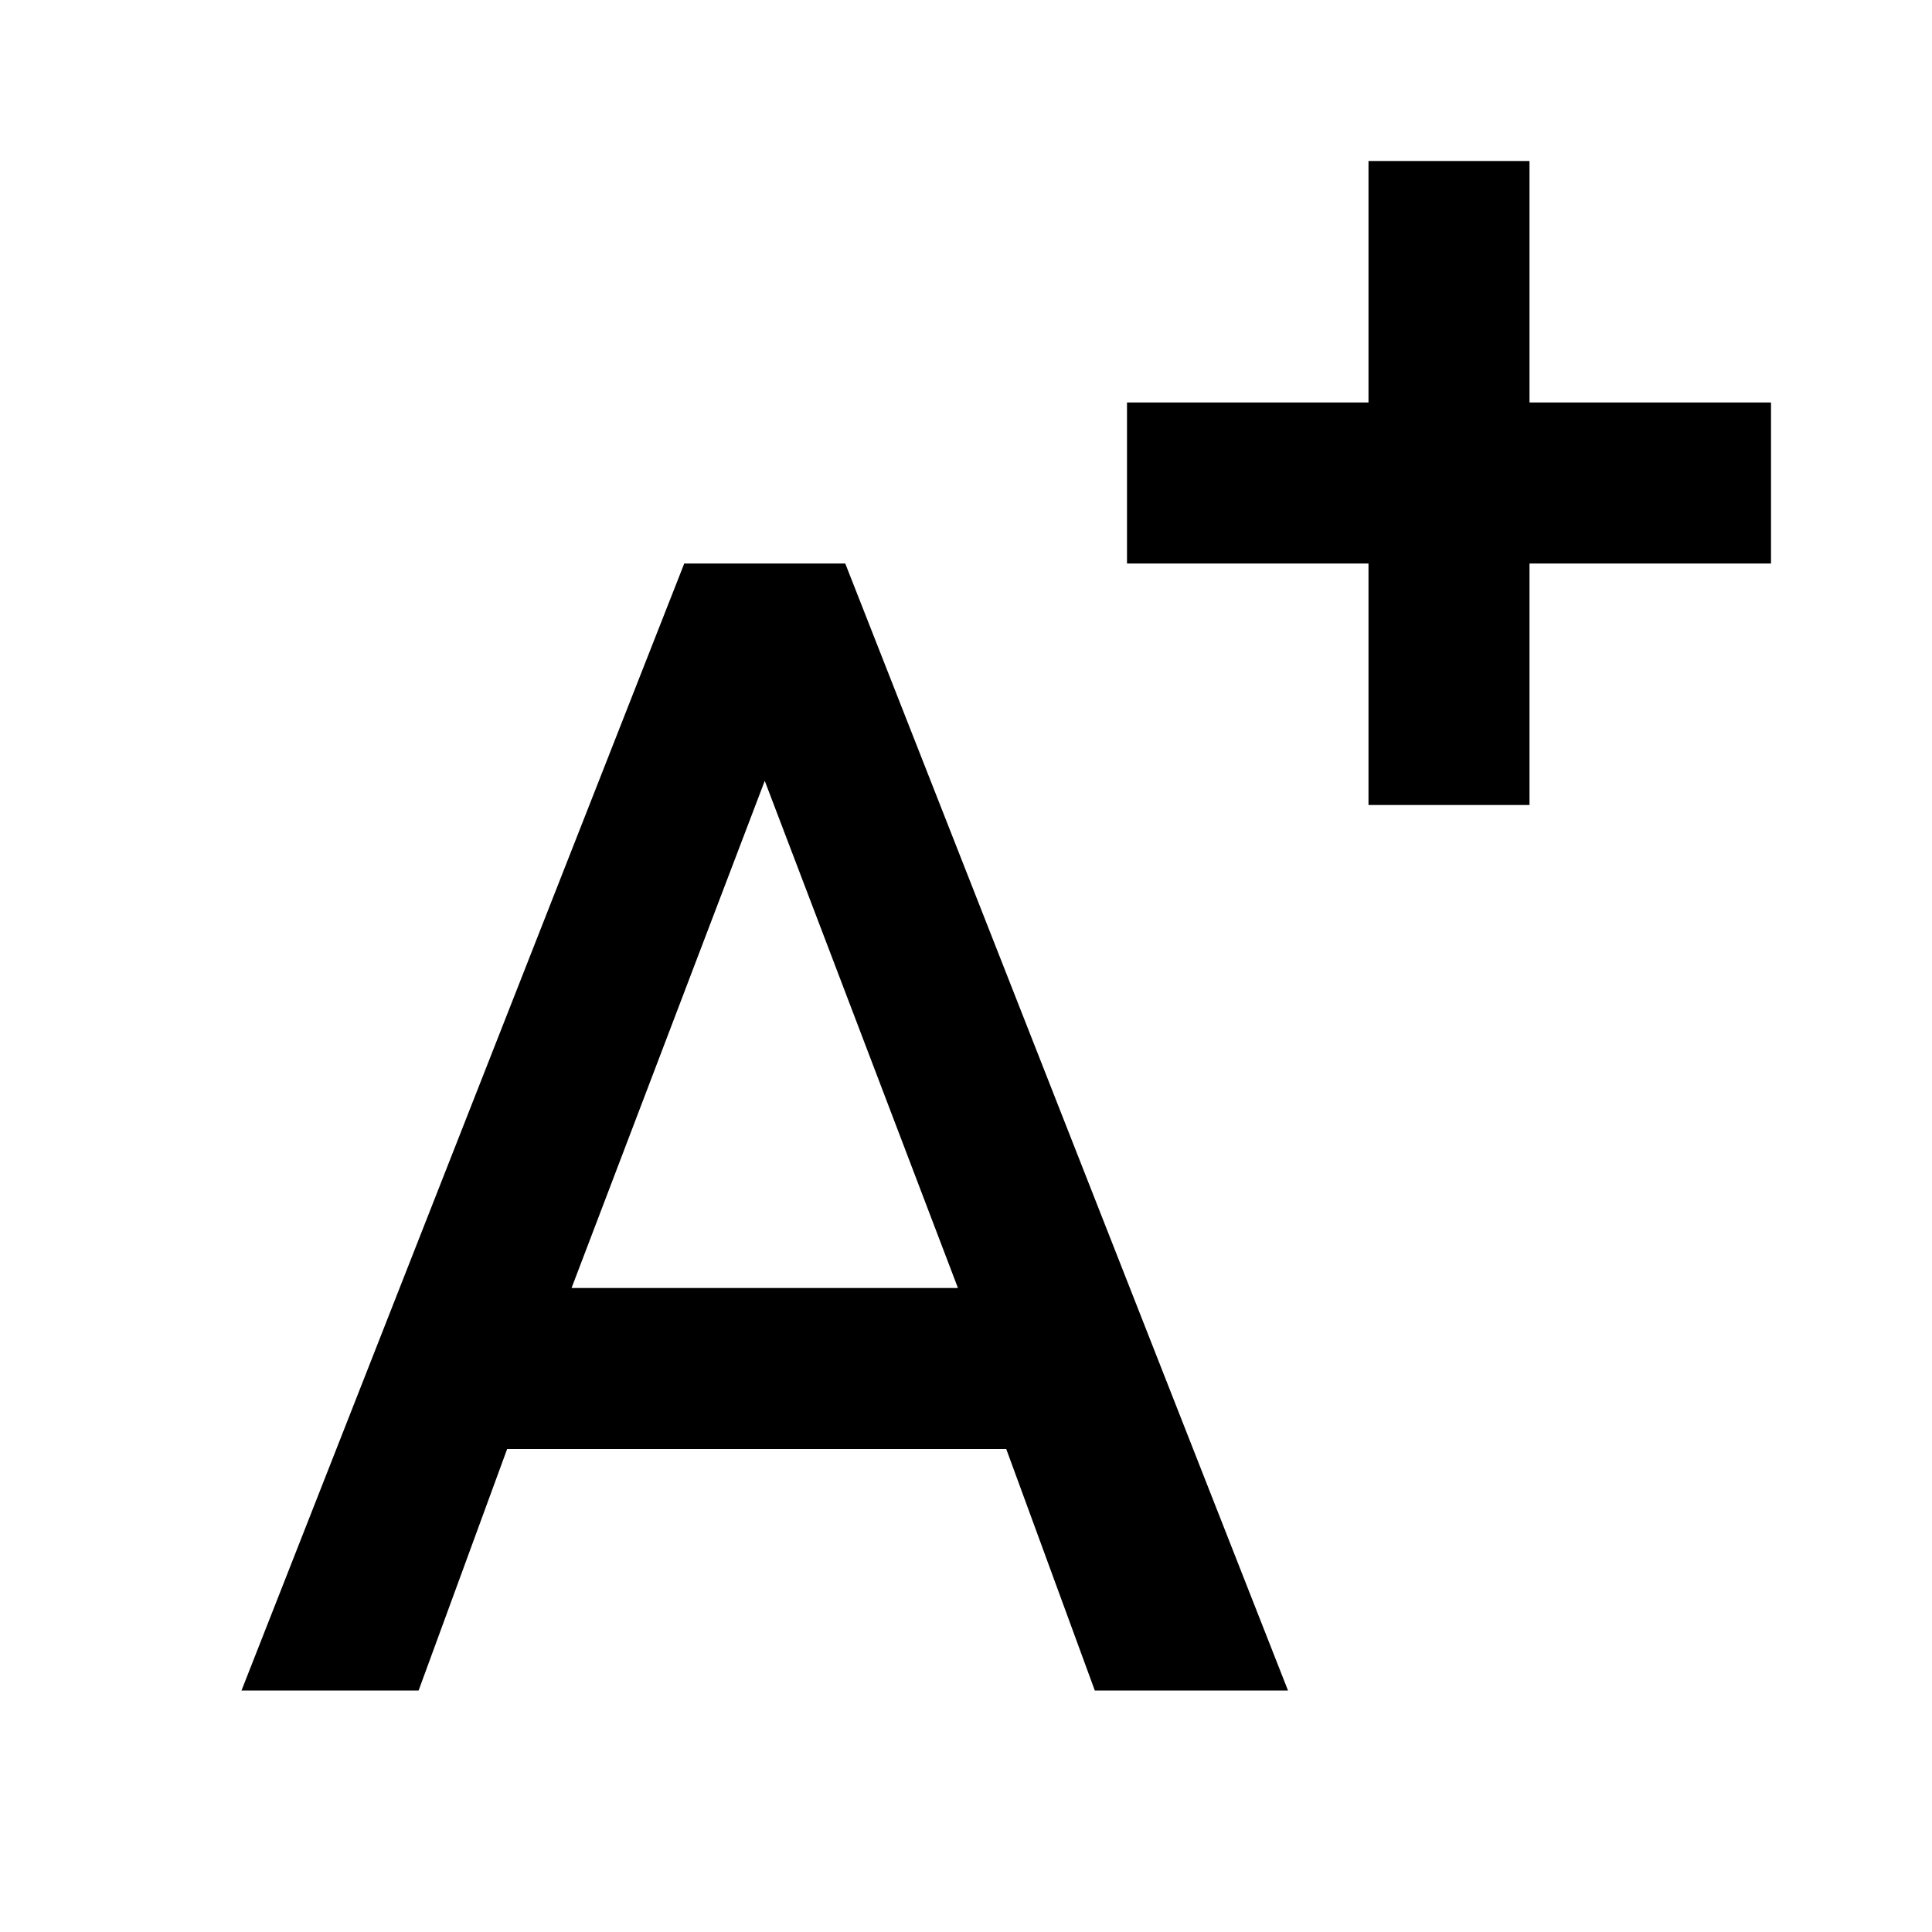
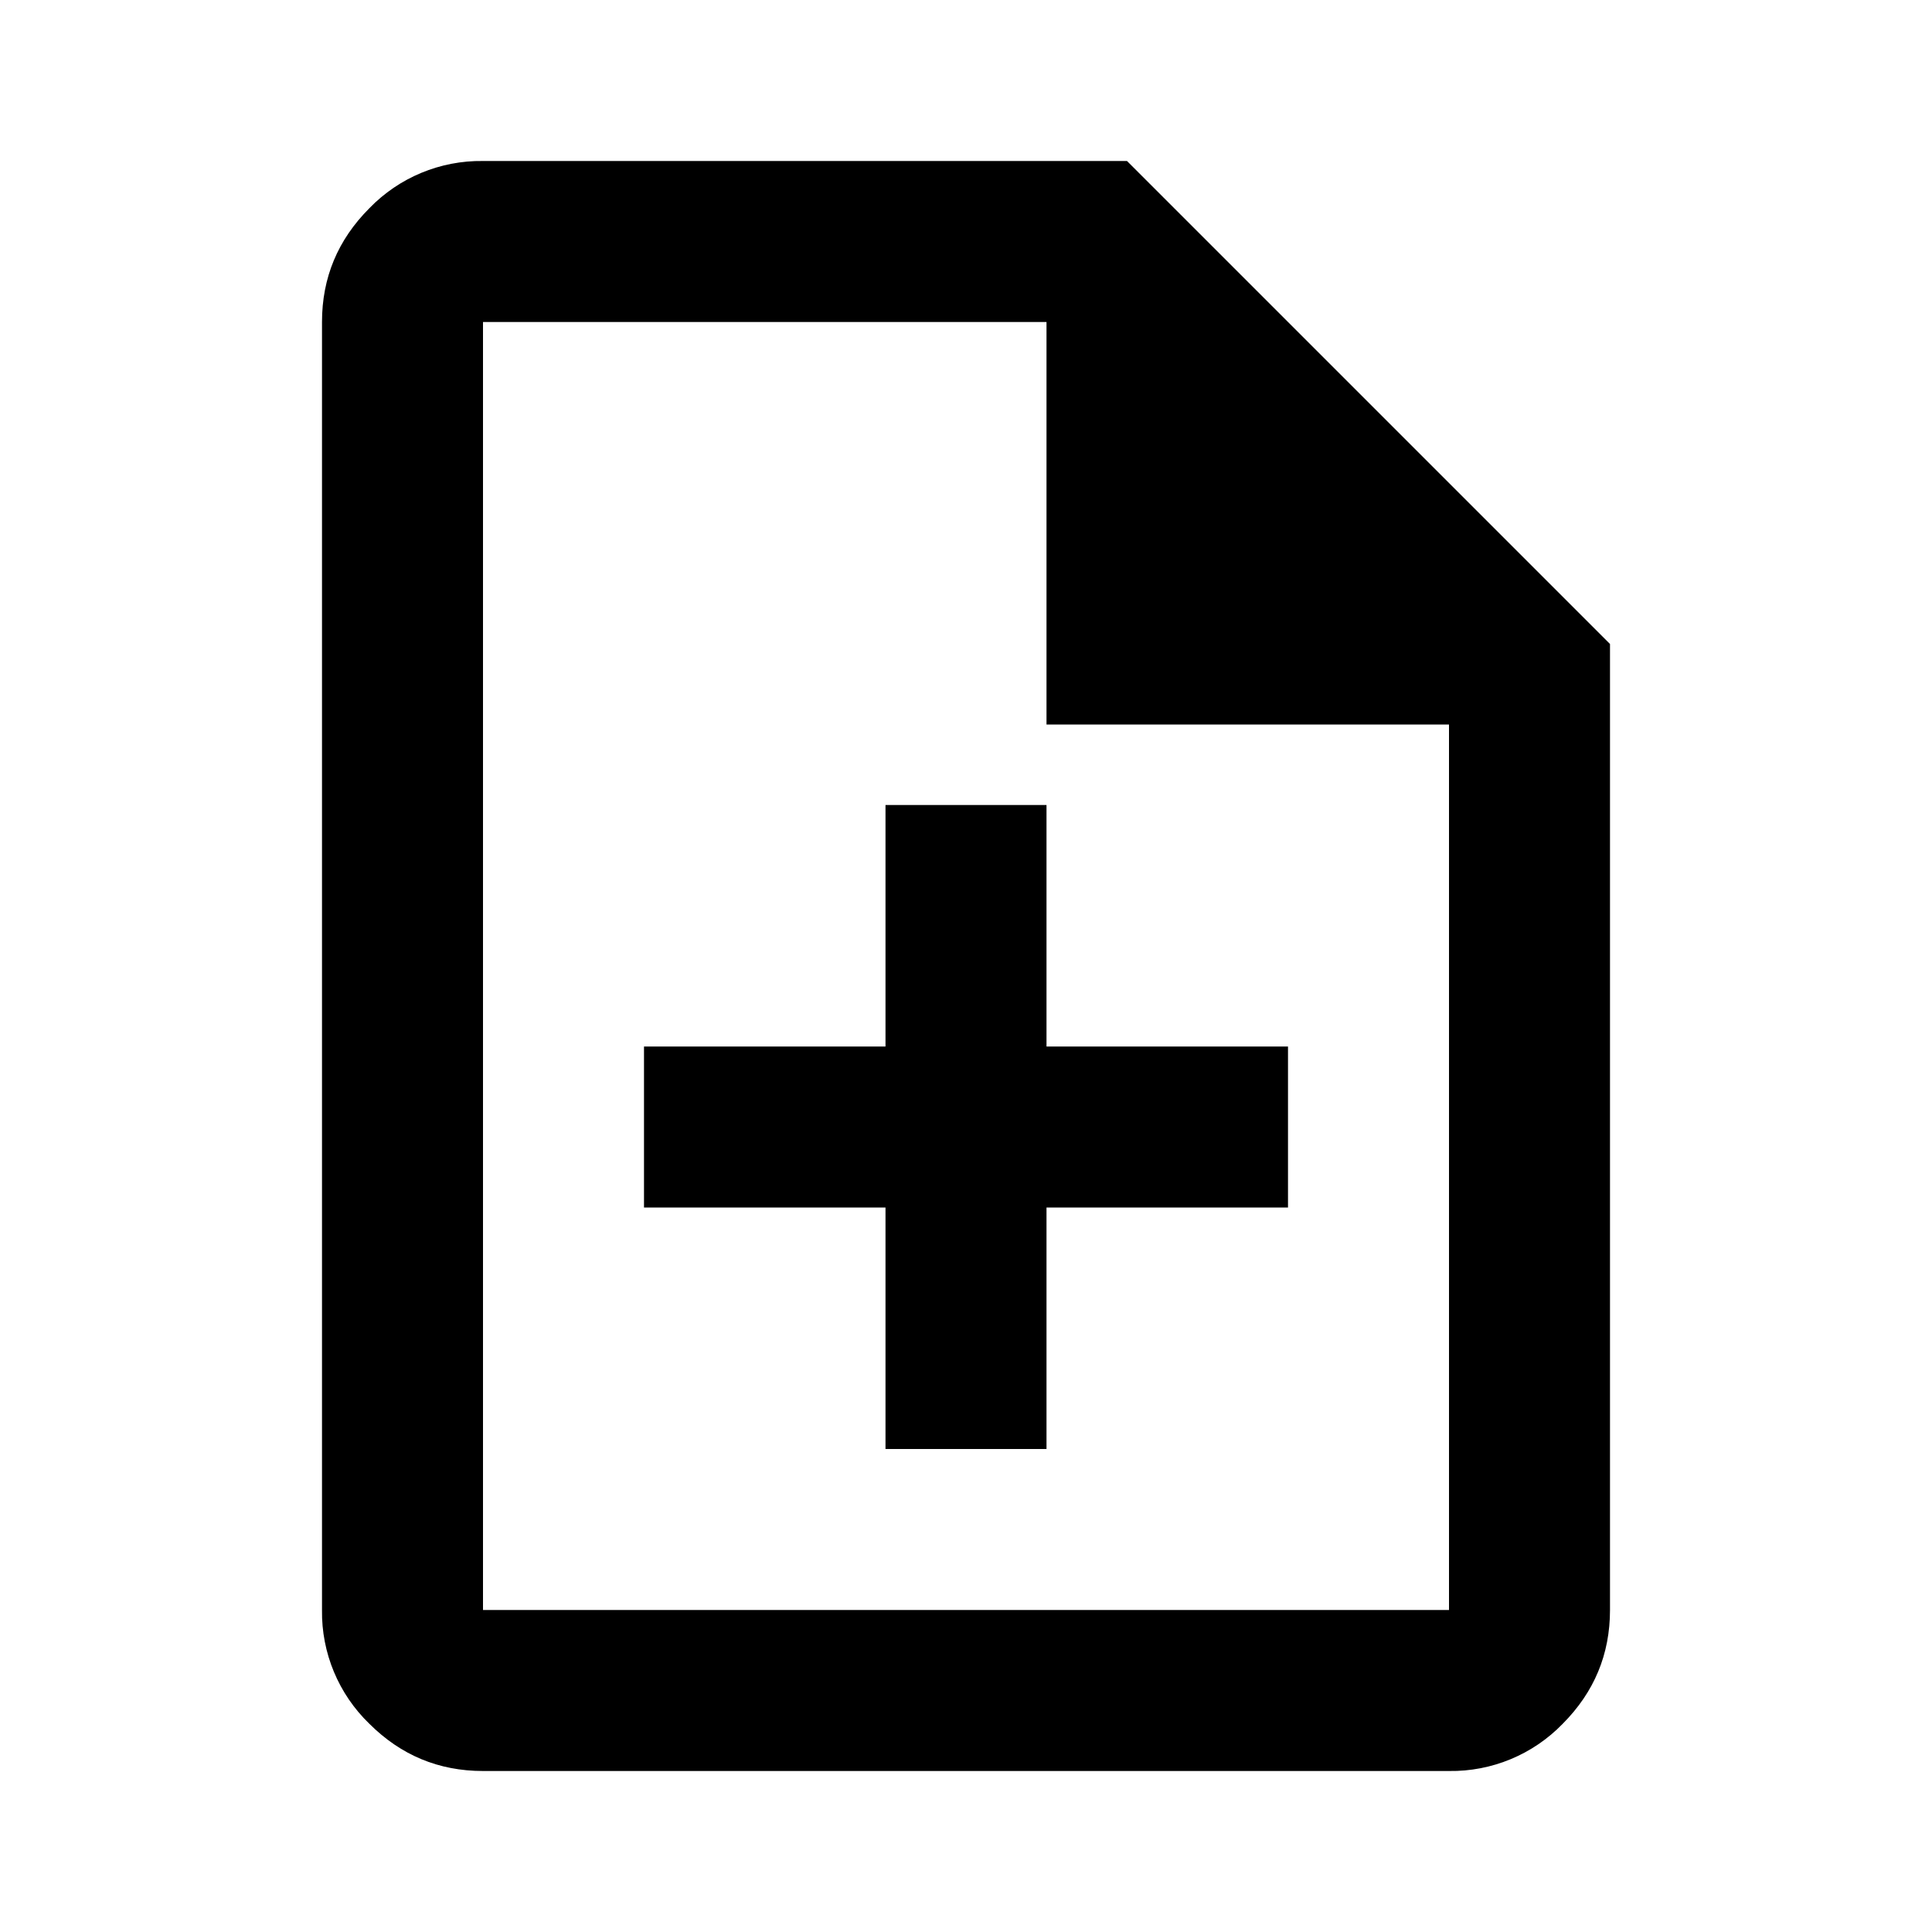
- <svg xmlns="http://www.w3.org/2000/svg" width="24" height="24" viewBox="0 0 24 24" fill="none">
-   <path d="M8.5 7H10.5L16 21H13.6L12.5 18H6.3L5.2 21H3L8.5 7ZM7.1 16H11.9L9.5 9.7L7.1 16ZM22 5V7H19V10H17V7H14V5H17V2H19V5H22Z" fill="currentColor" />
+ <svg xmlns="http://www.w3.org/2000/svg" width="24" height="24">
+   <path d="M11 18h2v-3h3v-2h-3v-3h-2v3H8v2h3v3zm-5 4c-.55 0-1.02-.196-1.412-.587A1.926 1.926 0 014 20V4c0-.55.196-1.02.588-1.413A1.926 1.926 0 016 2h8l6 6v12c0 .55-.196 1.02-.587 1.413A1.926 1.926 0 0118 22H6zm7-13V4H6v16h12V9h-5z" />
</svg>
